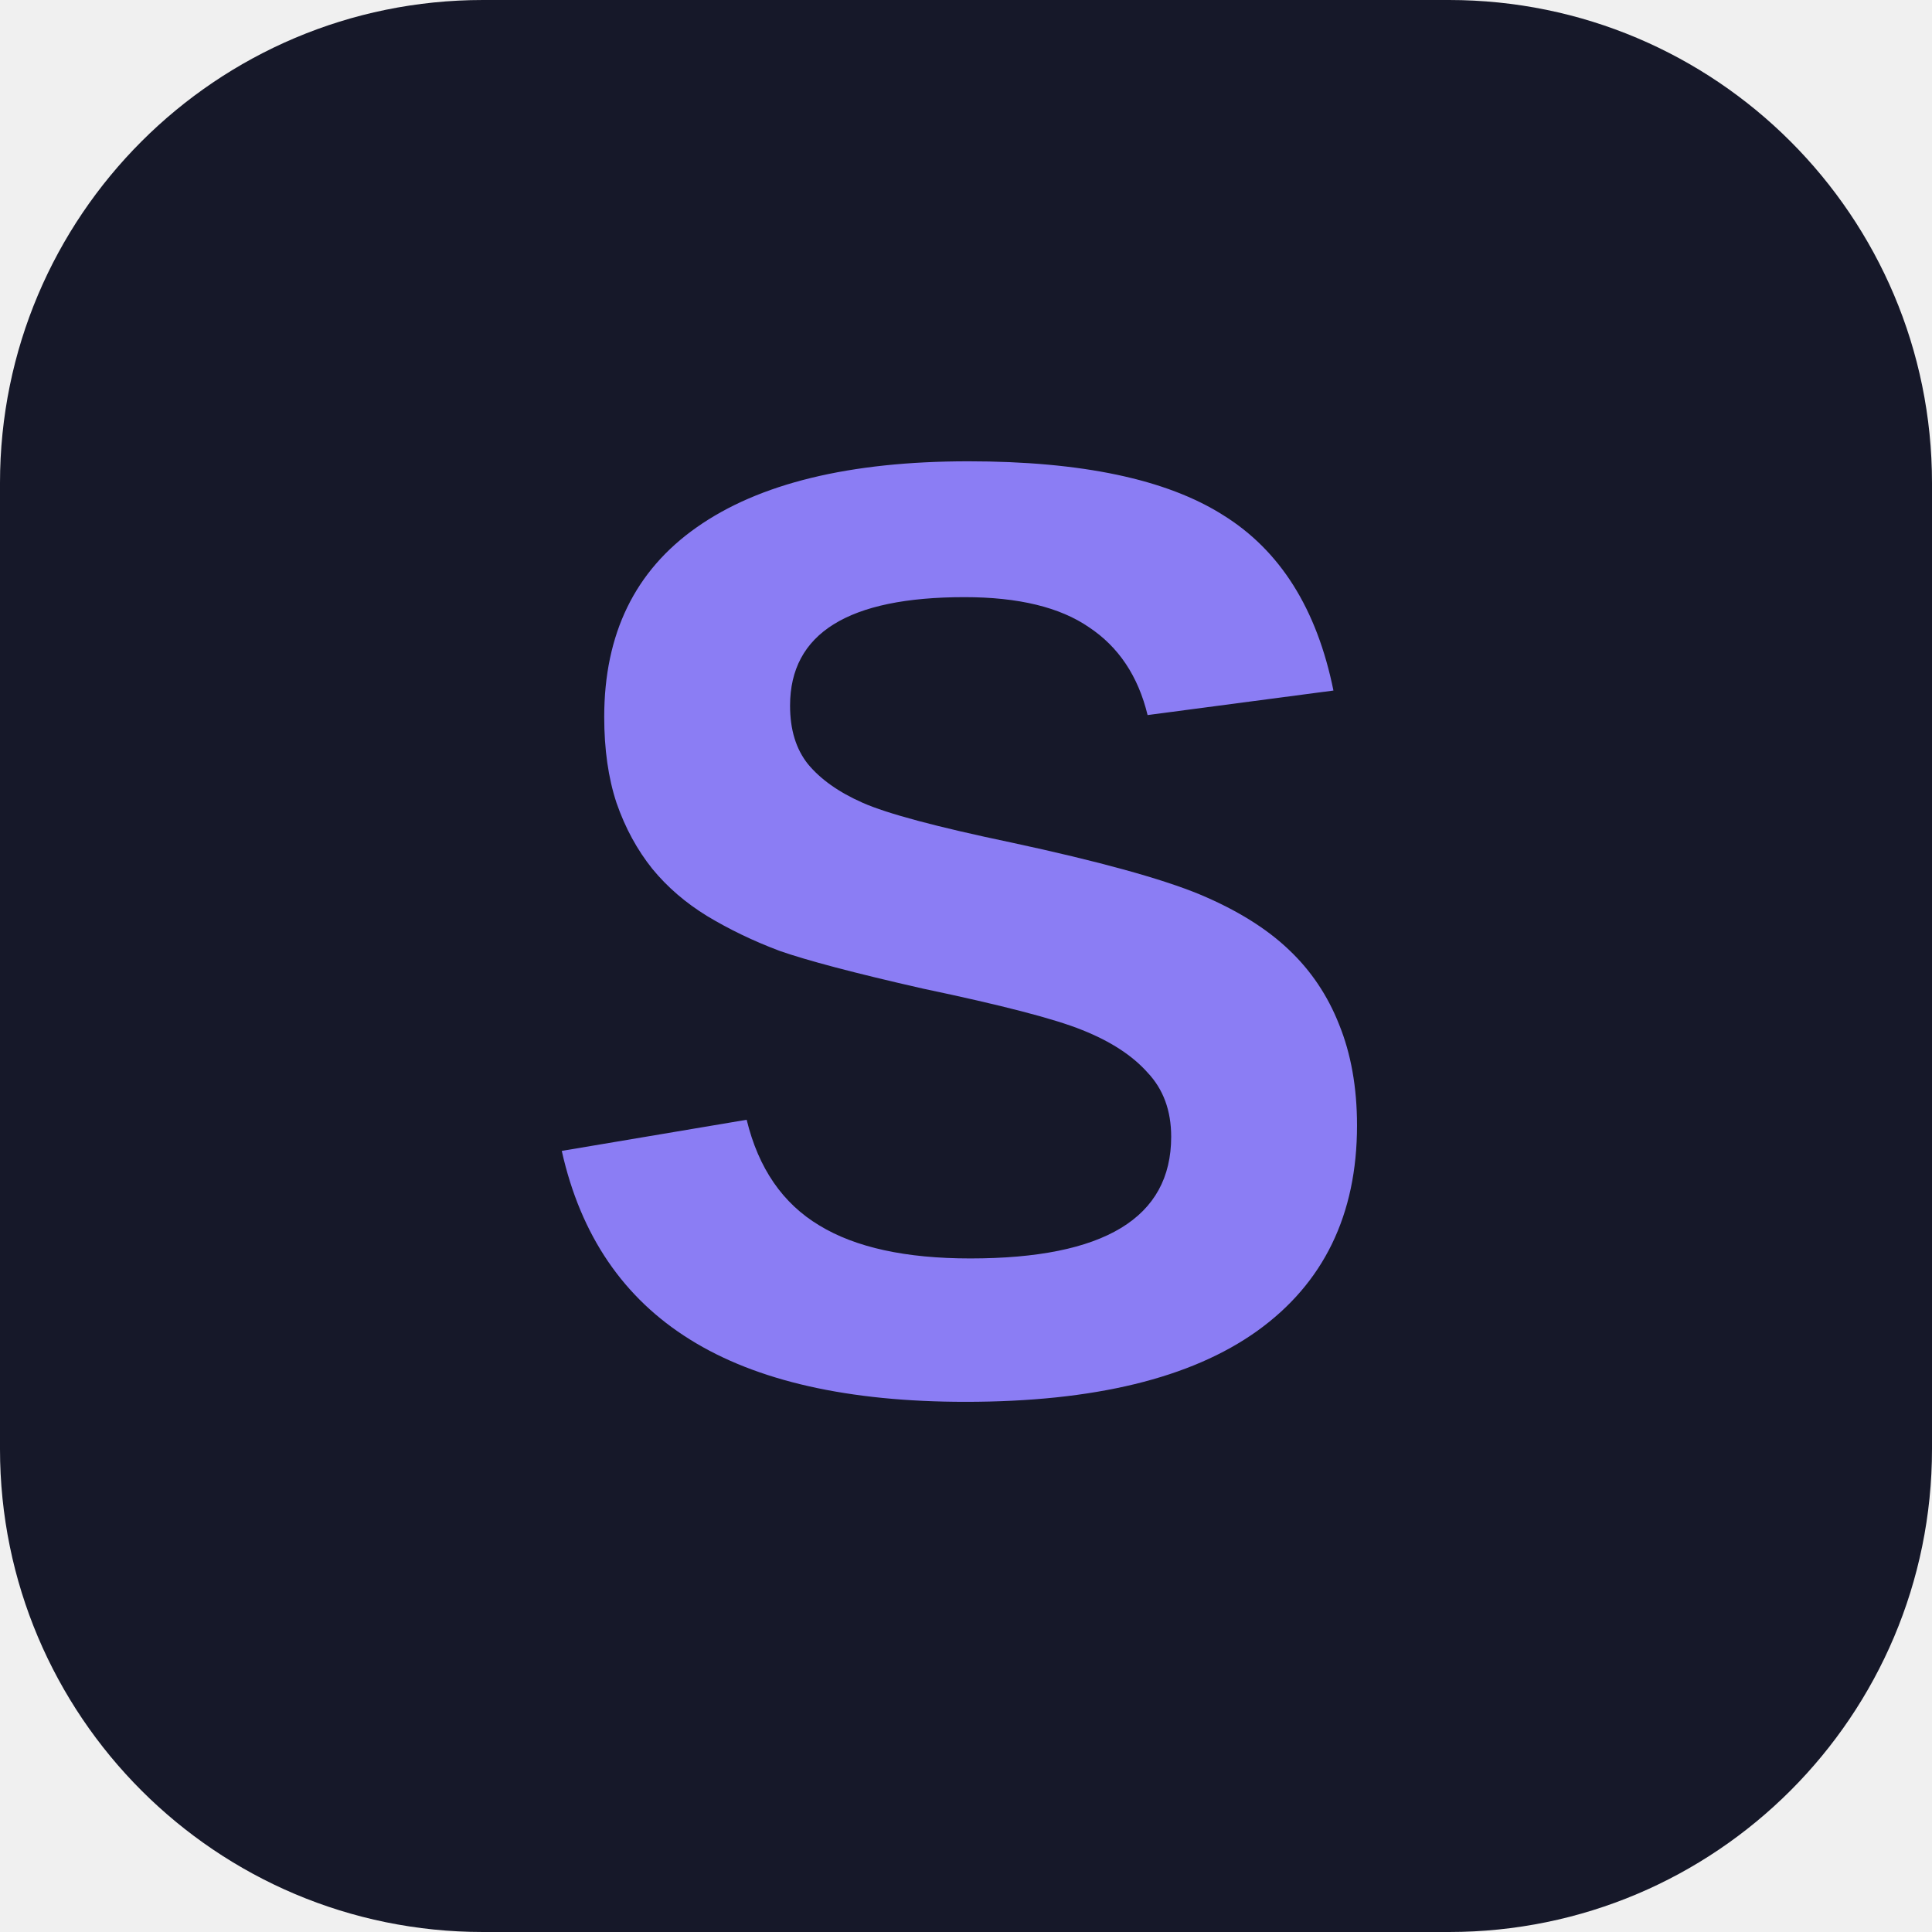
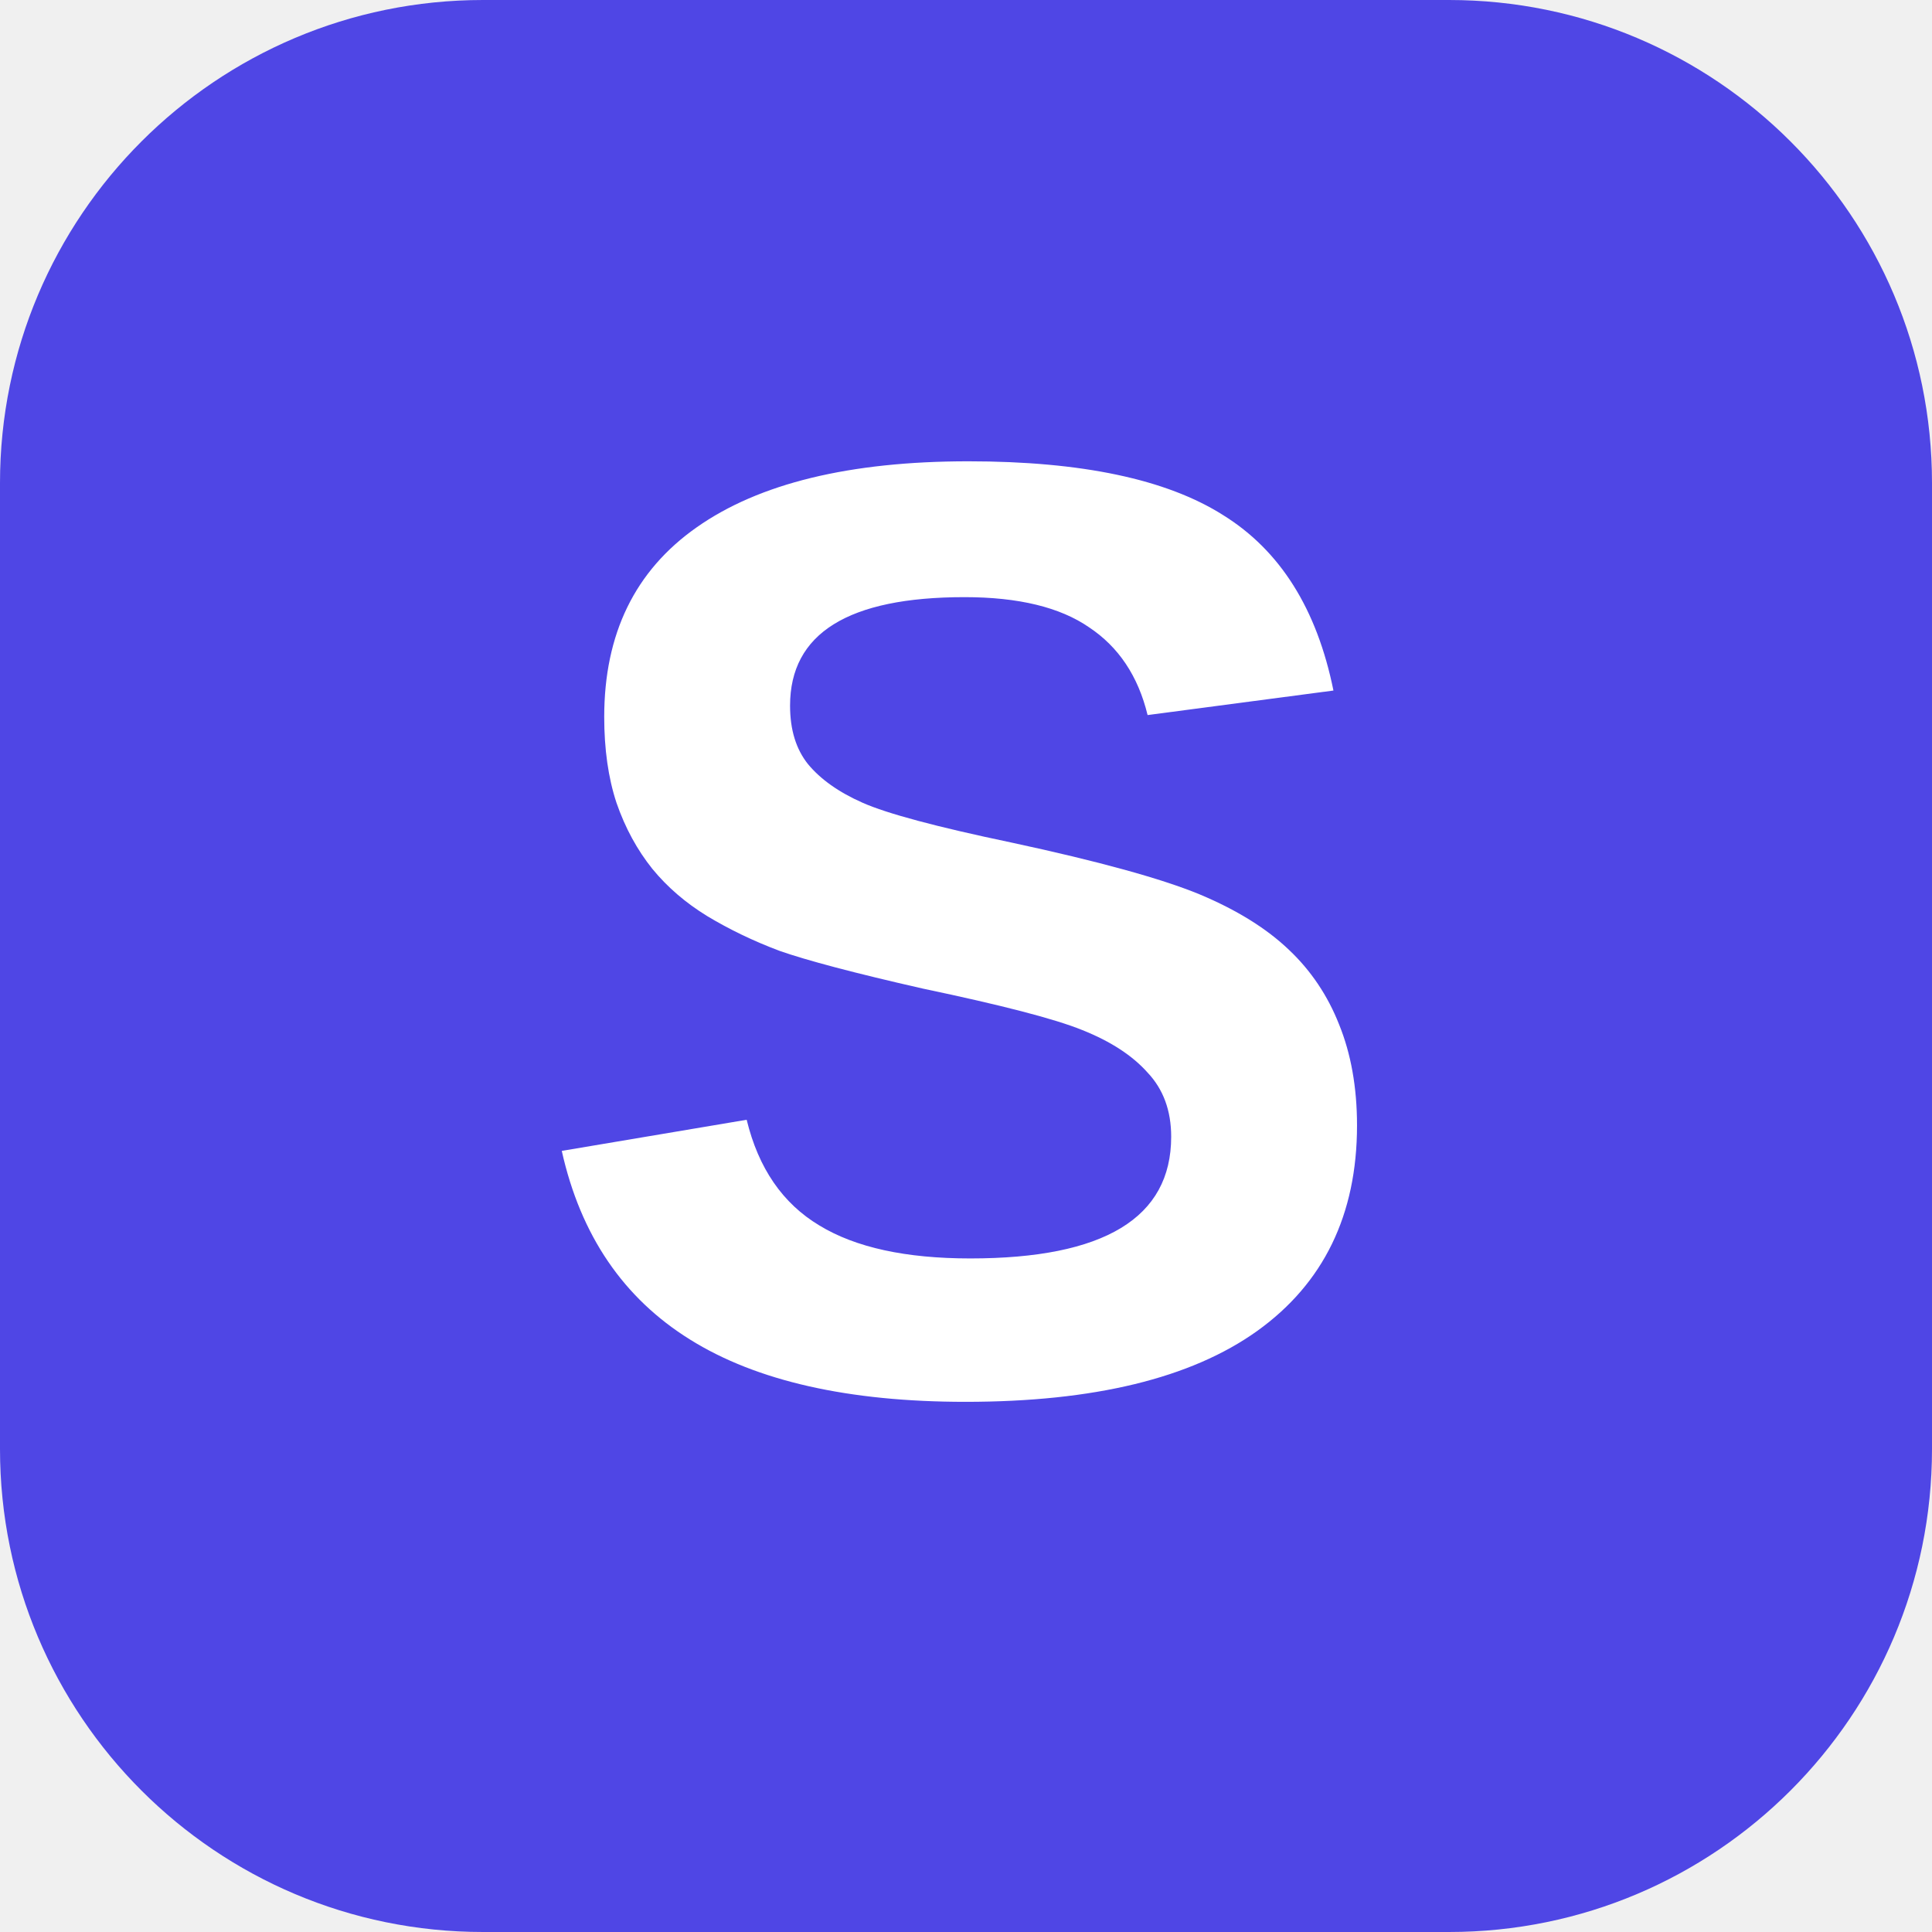
<svg xmlns="http://www.w3.org/2000/svg" viewBox="0 0 32 32">
-   <rect width="32" height="32" rx="8" fill="#161829" />
-   <text x="16" y="23" text-anchor="middle" font-family="Arial,sans-serif" font-weight="900" font-size="22" fill="#8b7df4">S</text>
+   <rect width="32" height="32" rx="8" fill="#4f46e5" />
+   <text x="16" y="23" text-anchor="middle" font-family="Arial,sans-serif" font-weight="900" font-size="22" fill="#ffffff">S</text>
</svg>
